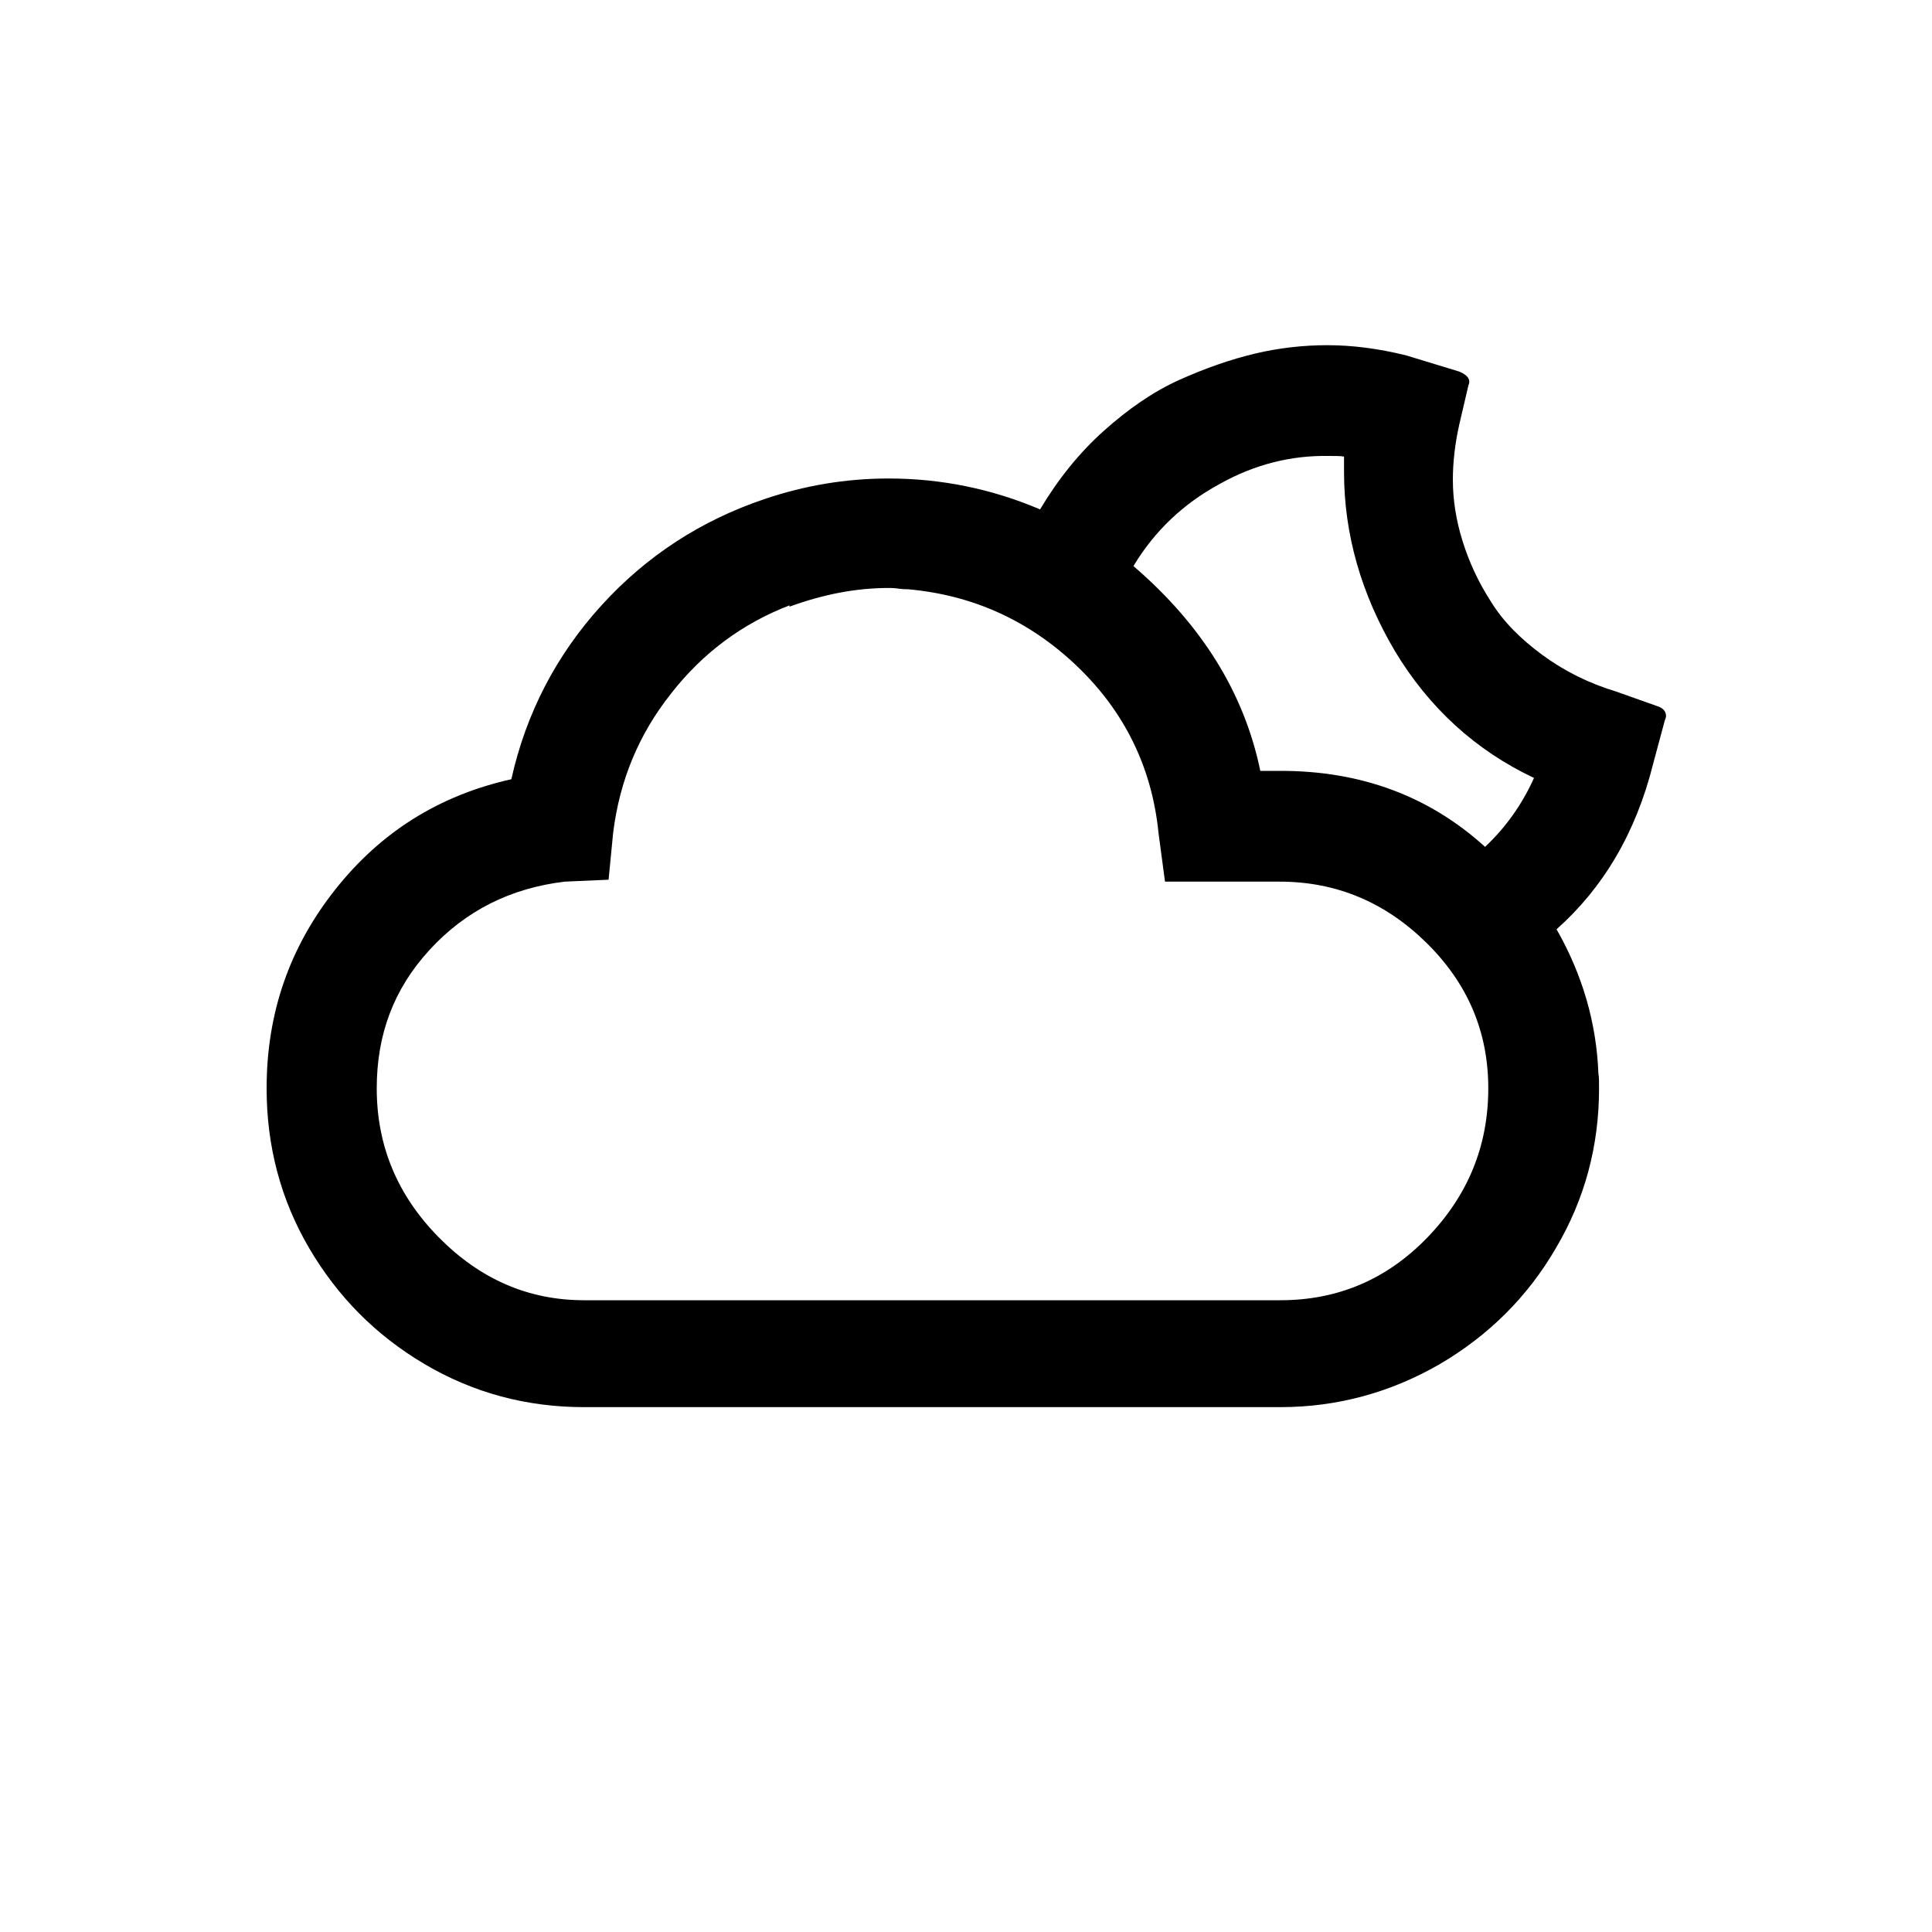
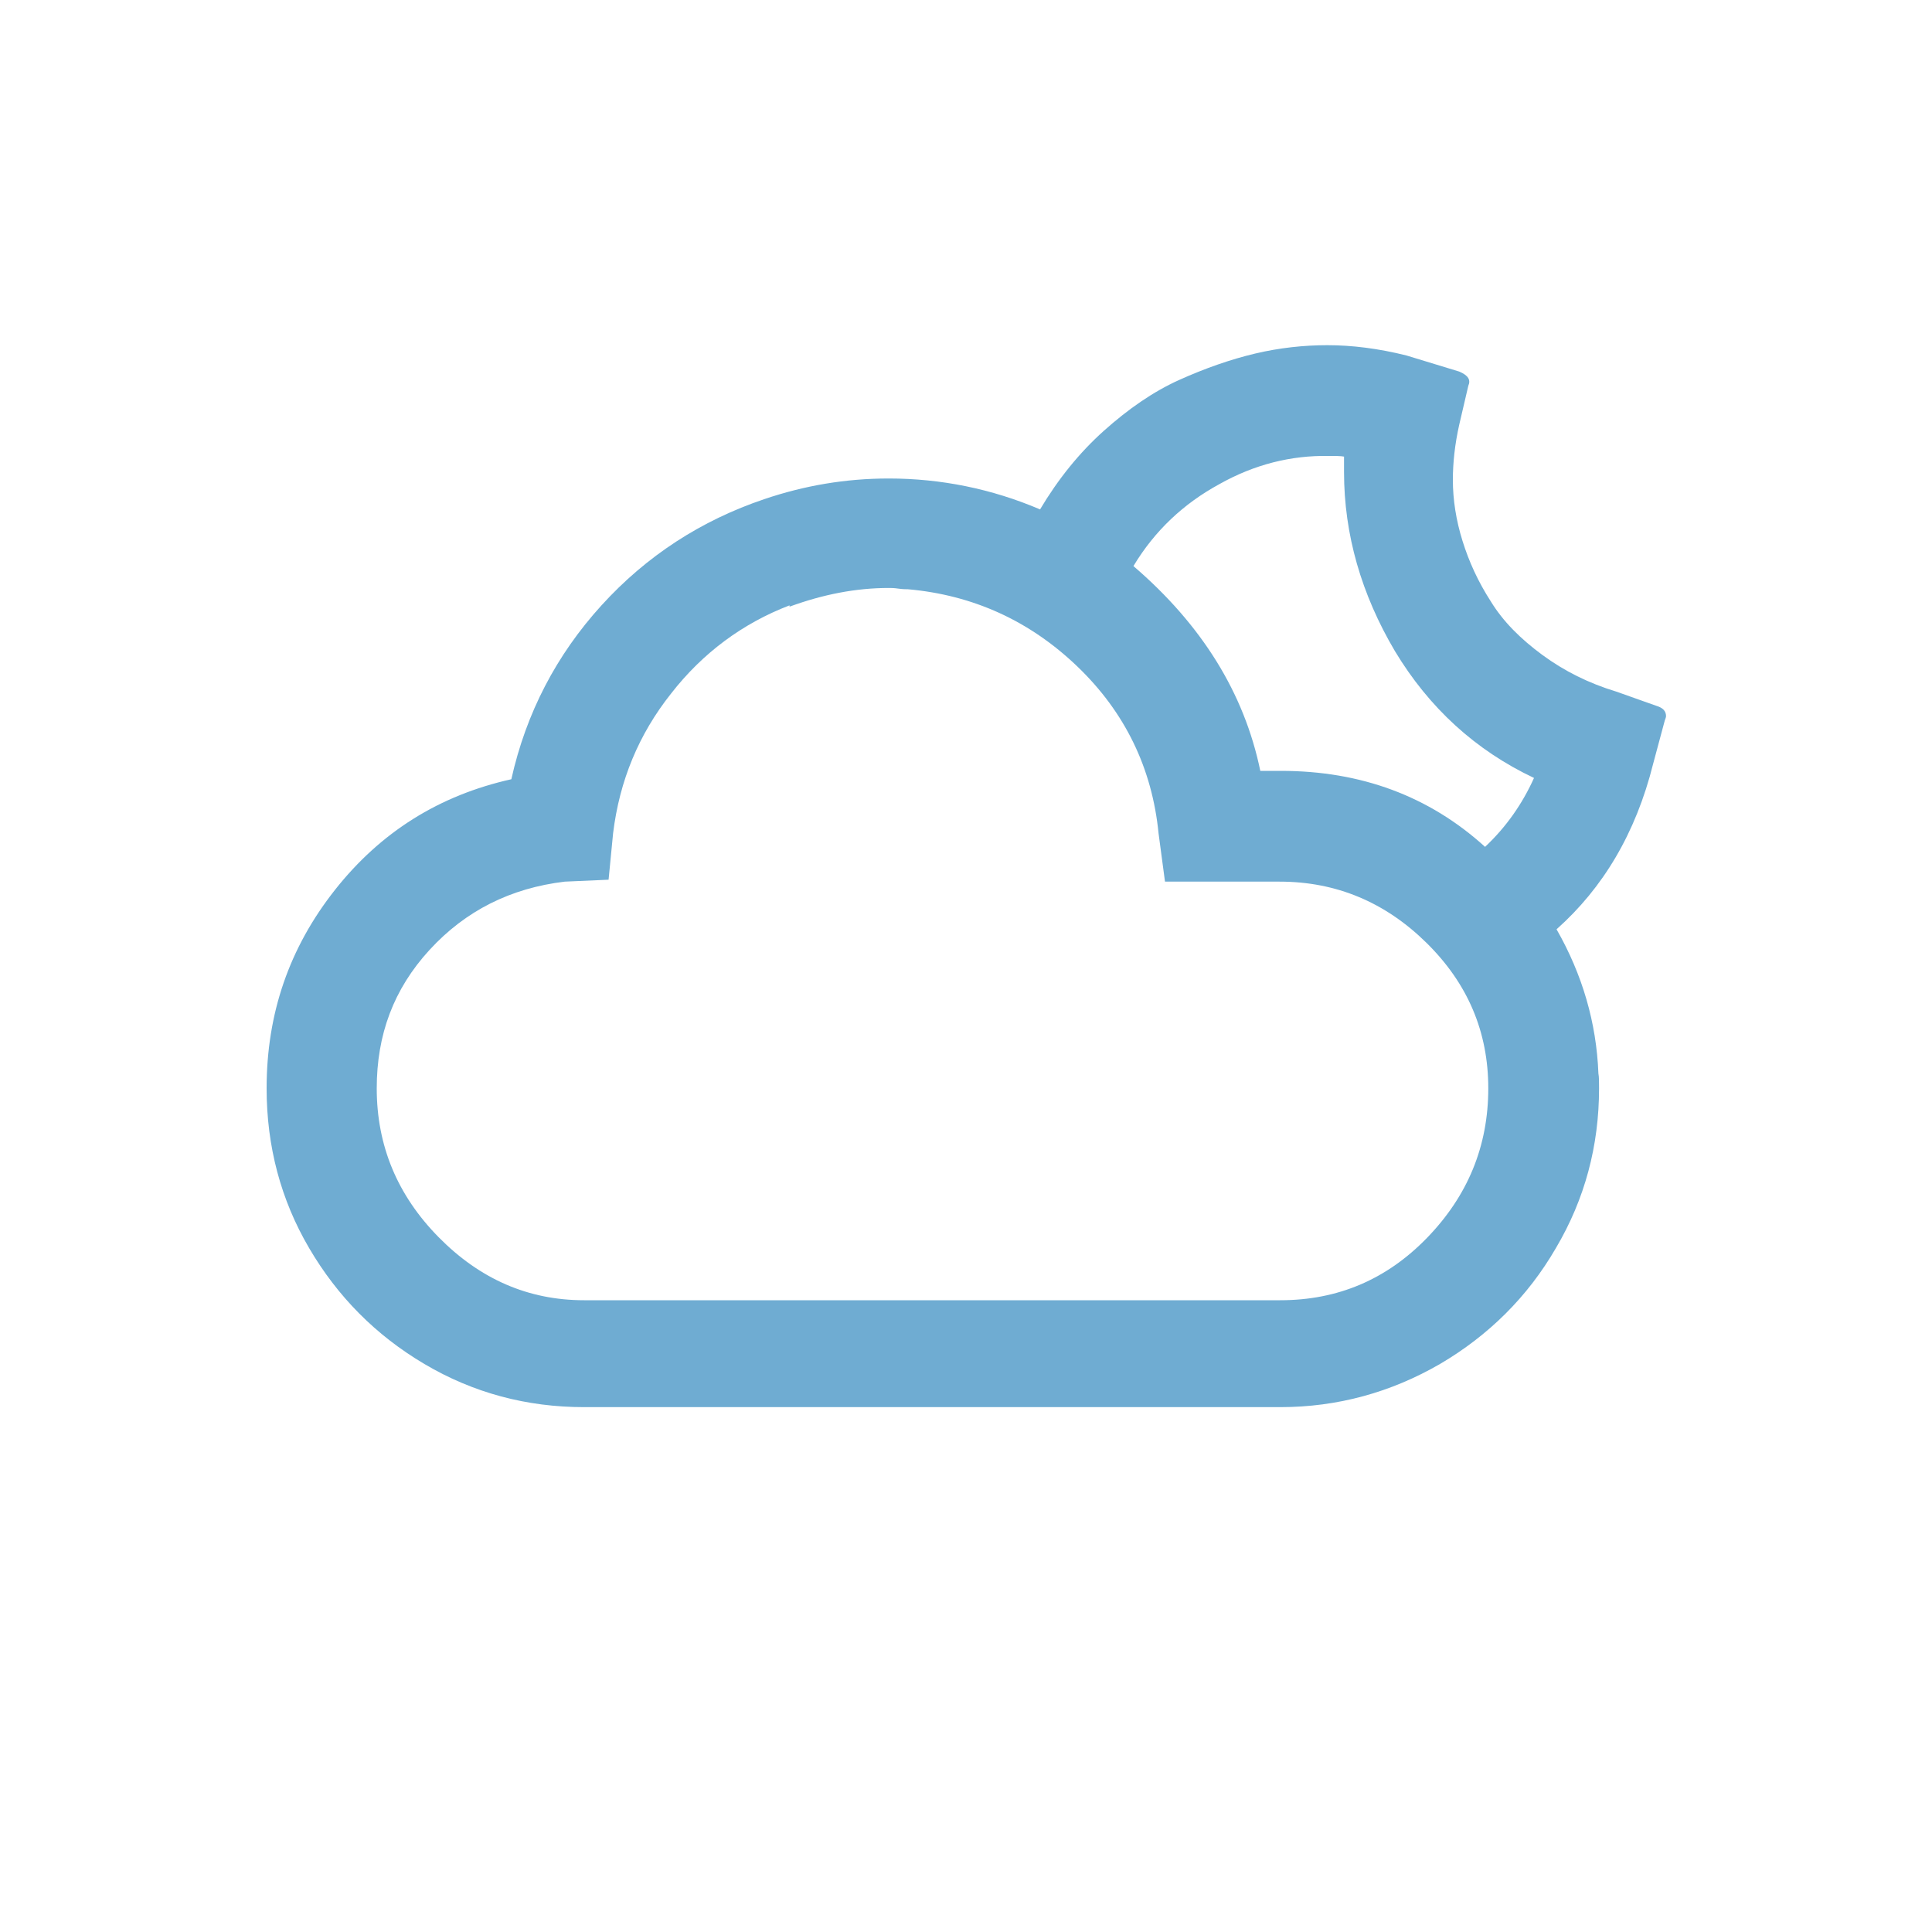
- <svg xmlns="http://www.w3.org/2000/svg" version="1.1" id="Layer_1" x="0px" y="0px" viewBox="0 0 30 30" style="enable-background:new 0 0 30 30;" xml:space="preserve">
+ <svg xmlns="http://www.w3.org/2000/svg" version="1.1" id="Layer_1" x="0px" y="0px" viewBox="0 0 30 30" style="enable-background:new 0 0 30 30;" fill="#6facd2" xml:space="preserve">
  <path d="M4.14,16.9c0-1.16,0.35-2.18,1.06-3.08s1.62-1.47,2.74-1.72c0.23-1.03,0.7-1.93,1.4-2.7c0.7-0.77,1.55-1.32,2.53-1.65  c0.62-0.21,1.26-0.32,1.93-0.32c0.81,0,1.6,0.16,2.35,0.48c0.28-0.47,0.61-0.88,0.99-1.22c0.38-0.34,0.77-0.61,1.17-0.79  c0.4-0.18,0.8-0.32,1.18-0.41s0.76-0.13,1.12-0.13c0.38,0,0.79,0.05,1.23,0.16l0.82,0.25c0.14,0.06,0.18,0.13,0.14,0.22l-0.14,0.6  c-0.07,0.31-0.1,0.6-0.1,0.86c0,0.31,0.05,0.63,0.15,0.95c0.1,0.32,0.24,0.63,0.44,0.94c0.19,0.31,0.46,0.58,0.8,0.83  c0.34,0.25,0.72,0.44,1.15,0.57l0.62,0.22c0.1,0.03,0.15,0.08,0.15,0.16c0,0.02-0.01,0.04-0.02,0.07l-0.18,0.67  c-0.27,1.08-0.78,1.93-1.5,2.57c0.4,0.7,0.62,1.45,0.65,2.24c0.01,0.05,0.01,0.12,0.01,0.23c0,0.89-0.22,1.72-0.67,2.48  c-0.44,0.76-1.05,1.36-1.8,1.8c-0.76,0.44-1.59,0.67-2.48,0.67H9.07c-0.89,0-1.72-0.22-2.48-0.67s-1.35-1.05-1.79-1.8  S4.14,17.8,4.14,16.9z M5.85,16.9c0,0.89,0.32,1.66,0.96,2.31c0.64,0.65,1.39,0.98,2.26,0.98h10.81c0.89,0,1.65-0.32,2.28-0.97  s0.95-1.42,0.95-2.32c0-0.88-0.32-1.63-0.96-2.26c-0.64-0.63-1.4-0.95-2.28-0.95h-1.78l-0.1-0.75c-0.1-1.01-0.52-1.88-1.26-2.59  s-1.62-1.11-2.63-1.2c-0.03,0-0.08,0-0.15-0.01c-0.07-0.01-0.11-0.01-0.15-0.01c-0.51,0-1.02,0.1-1.54,0.29V9.4  c-0.73,0.28-1.35,0.74-1.84,1.37c-0.5,0.63-0.8,1.35-0.9,2.17l-0.07,0.72l-0.68,0.03c-0.84,0.1-1.54,0.45-2.1,1.06  S5.85,16.07,5.85,16.9z M17.6,8.79c1.06,0.91,1.72,1.97,1.97,3.18h0.32c1.24,0,2.3,0.39,3.17,1.18c0.33-0.31,0.58-0.67,0.76-1.07  c-0.91-0.43-1.63-1.09-2.16-1.97c-0.52-0.88-0.79-1.81-0.79-2.78V7.09c-0.05-0.01-0.13-0.01-0.24-0.01  c-0.58-0.01-1.15,0.13-1.7,0.44C18.38,7.82,17.93,8.24,17.6,8.79z" />
</svg>
